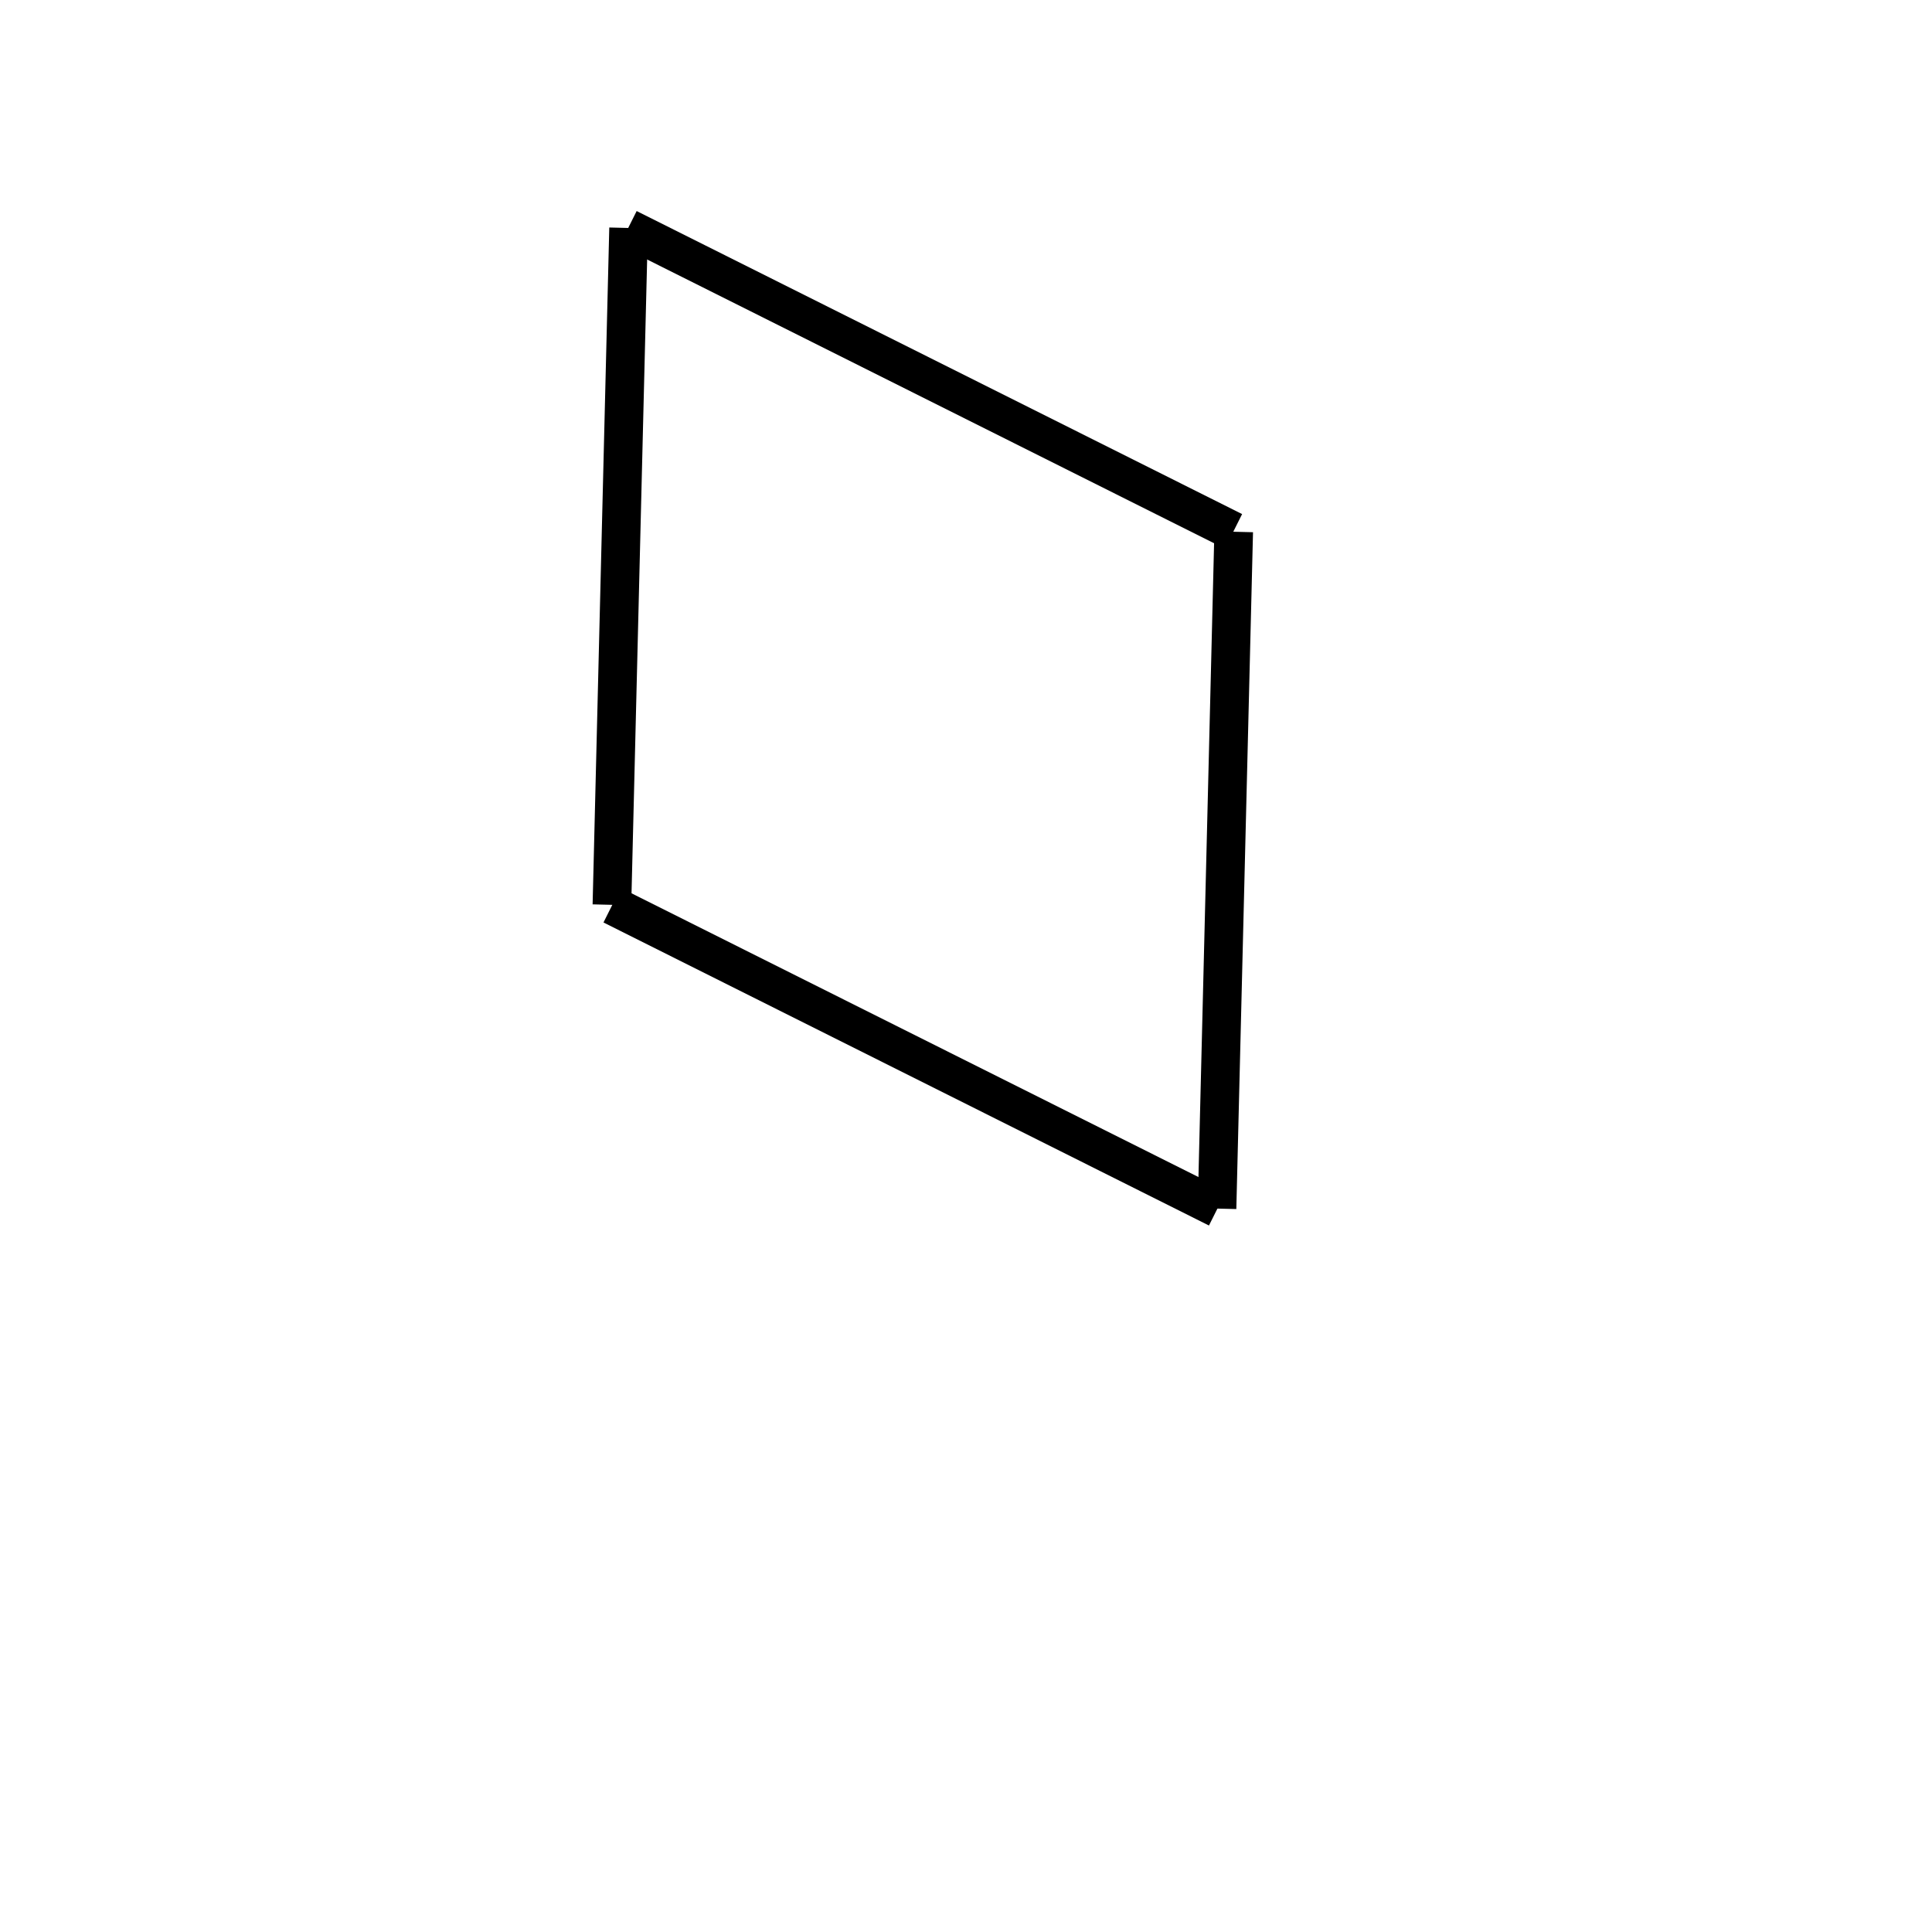
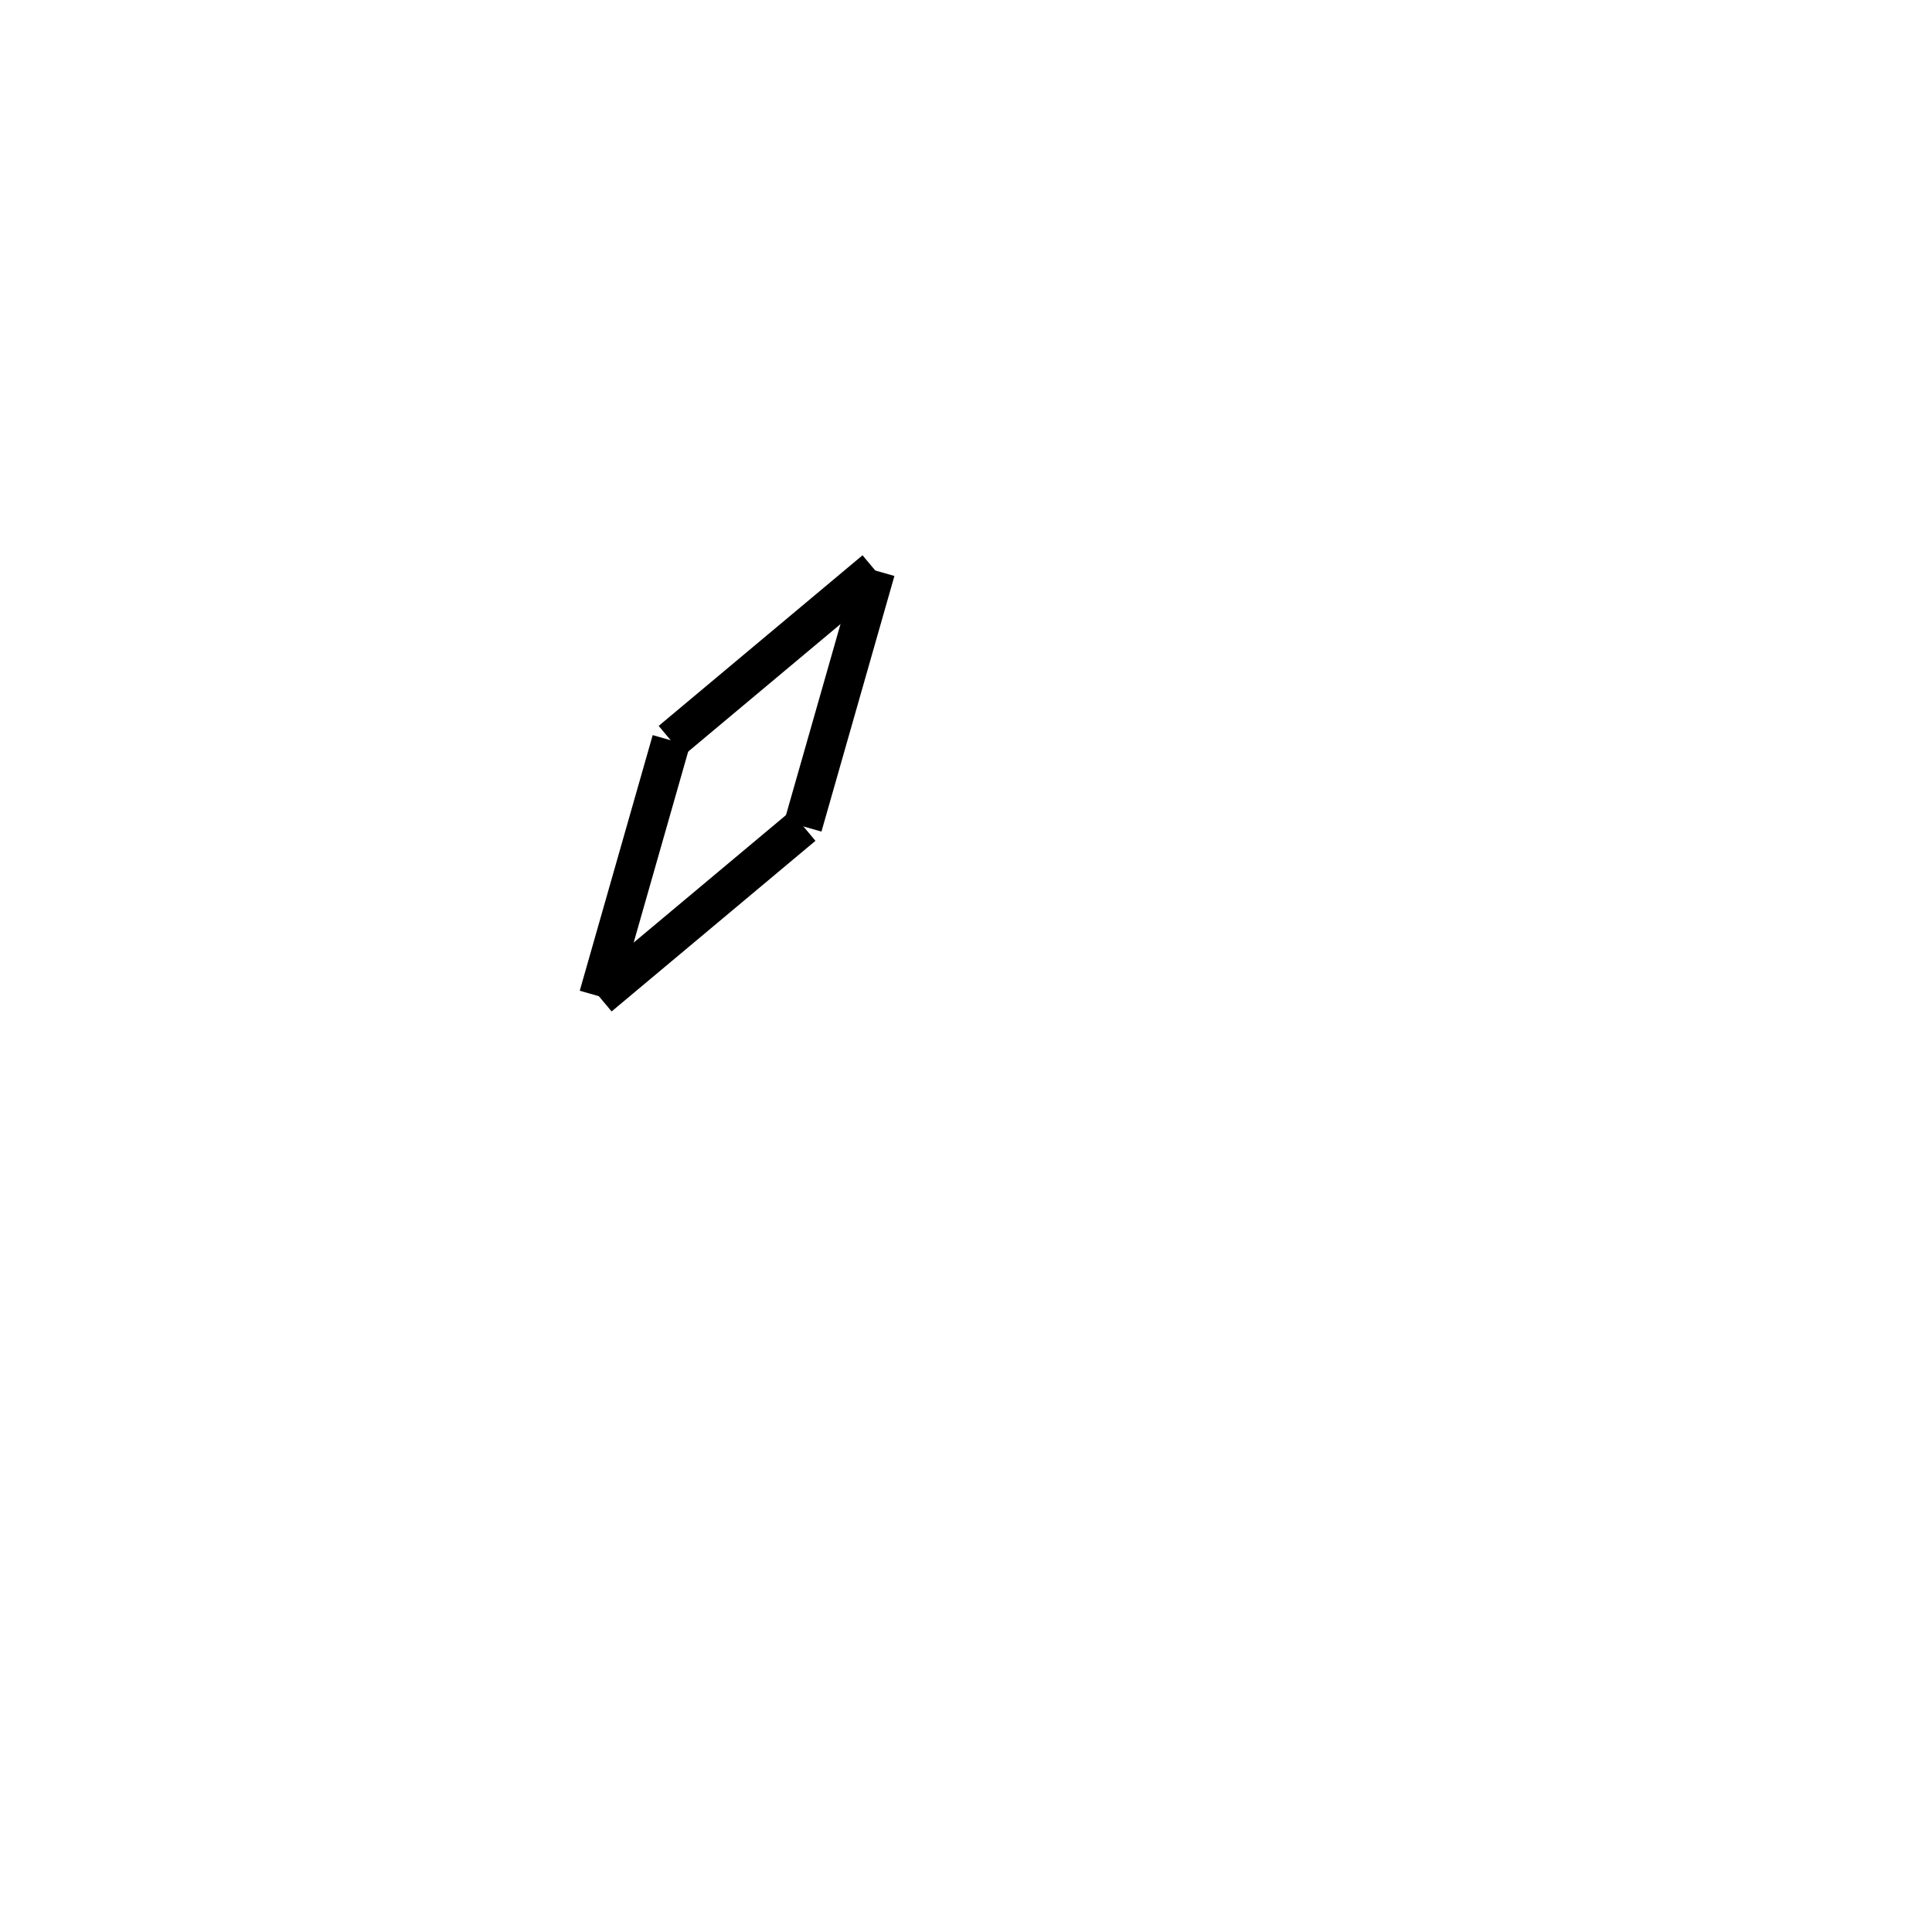
<svg xmlns="http://www.w3.org/2000/svg" height="100" width="100">
-   <line x1="31.673" y1="46.834" x2="32.536" y2="11.8" stroke-width="2" stroke="black" />
-   <line x1="32.506" y1="11.818" x2="63.844" y2="27.503" stroke-width="2" stroke="black" />
-   <line x1="62.992" y1="62.556" x2="63.856" y2="27.523" stroke-width="2" stroke="black" />
-   <line x1="31.684" y1="46.853" x2="63.023" y2="62.538" stroke-width="2" stroke="black" />
+   <line x1="45.333" y1="29.538" x2="41.557" y2="42.769" stroke-width="2" stroke="black" />
+   <line x1="41.566" y1="42.754" x2="31.015" y2="51.585" stroke-width="2" stroke="black" />
+   <line x1="34.745" y1="38.324" x2="30.969" y2="51.555" stroke-width="2" stroke="black" />
+   <line x1="45.286" y1="29.508" x2="34.735" y2="38.339" stroke-width="2" stroke="black" />
</svg>
